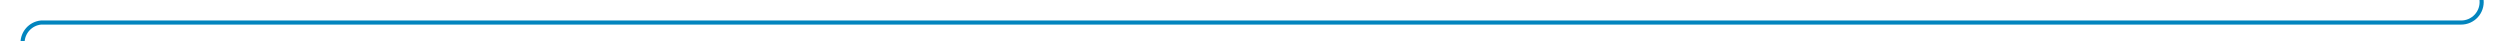
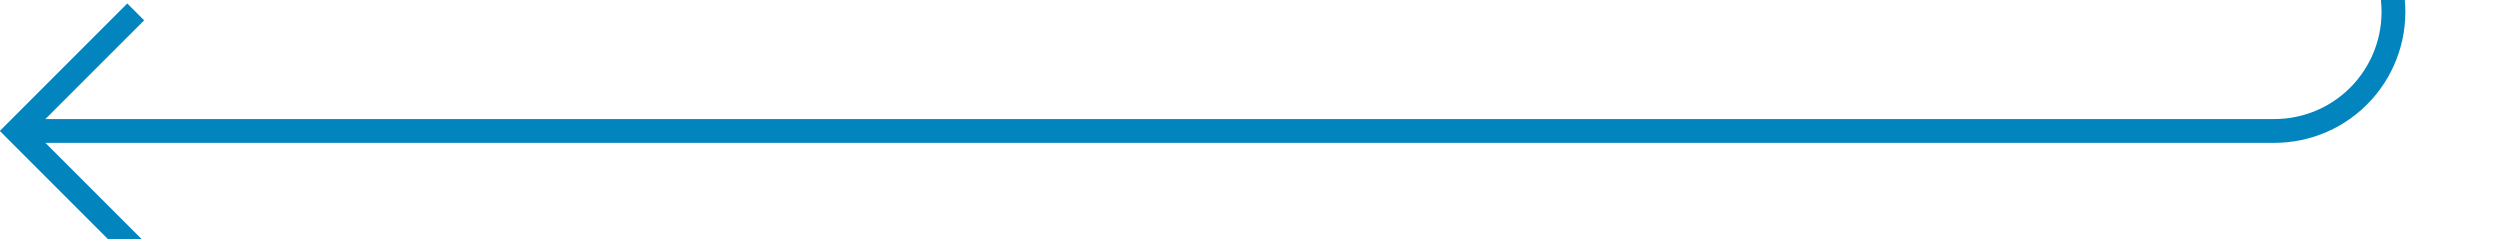
- <svg xmlns="http://www.w3.org/2000/svg" version="1.1" width="610px" height="10px" preserveAspectRatio="xMinYMid meet" viewBox="595 186  610 8">
-   <path d="M 1200.5 130  L 1200.5 185  A 5 5 0 0 1 1195.5 190.5 L 605 190.5  A 5 5 0 0 0 600.5 195.5 L 600.5 225  " stroke-width="1" stroke="#0285be" fill="none" />
-   <path d="M 594.2 224  L 600.5 230  L 606.8 224  L 594.2 224  Z " fill-rule="nonzero" fill="#0285be" stroke="none" />
+ <svg xmlns="http://www.w3.org/2000/svg" version="1.1" width="105px" height="10px" preserveAspectRatio="xMinYMid meet" viewBox="250 1416  105 8">
+   <path d="M 350.5 1400  L 350.5 1415  A 5 5 0 0 1 345.5 1420.5 L 251 1420.5  " stroke-width="1" stroke="#0285be" fill="none" />
+   <path d="M 256.054 1425.146  L 251.407 1420.5  L 256.054 1415.854  L 255.346 1415.146  L 250.346 1420.146  L 249.993 1420.5  L 250.346 1420.854  L 255.346 1425.854  L 256.054 1425.146  Z " fill-rule="nonzero" fill="#0285be" stroke="none" />
</svg>
